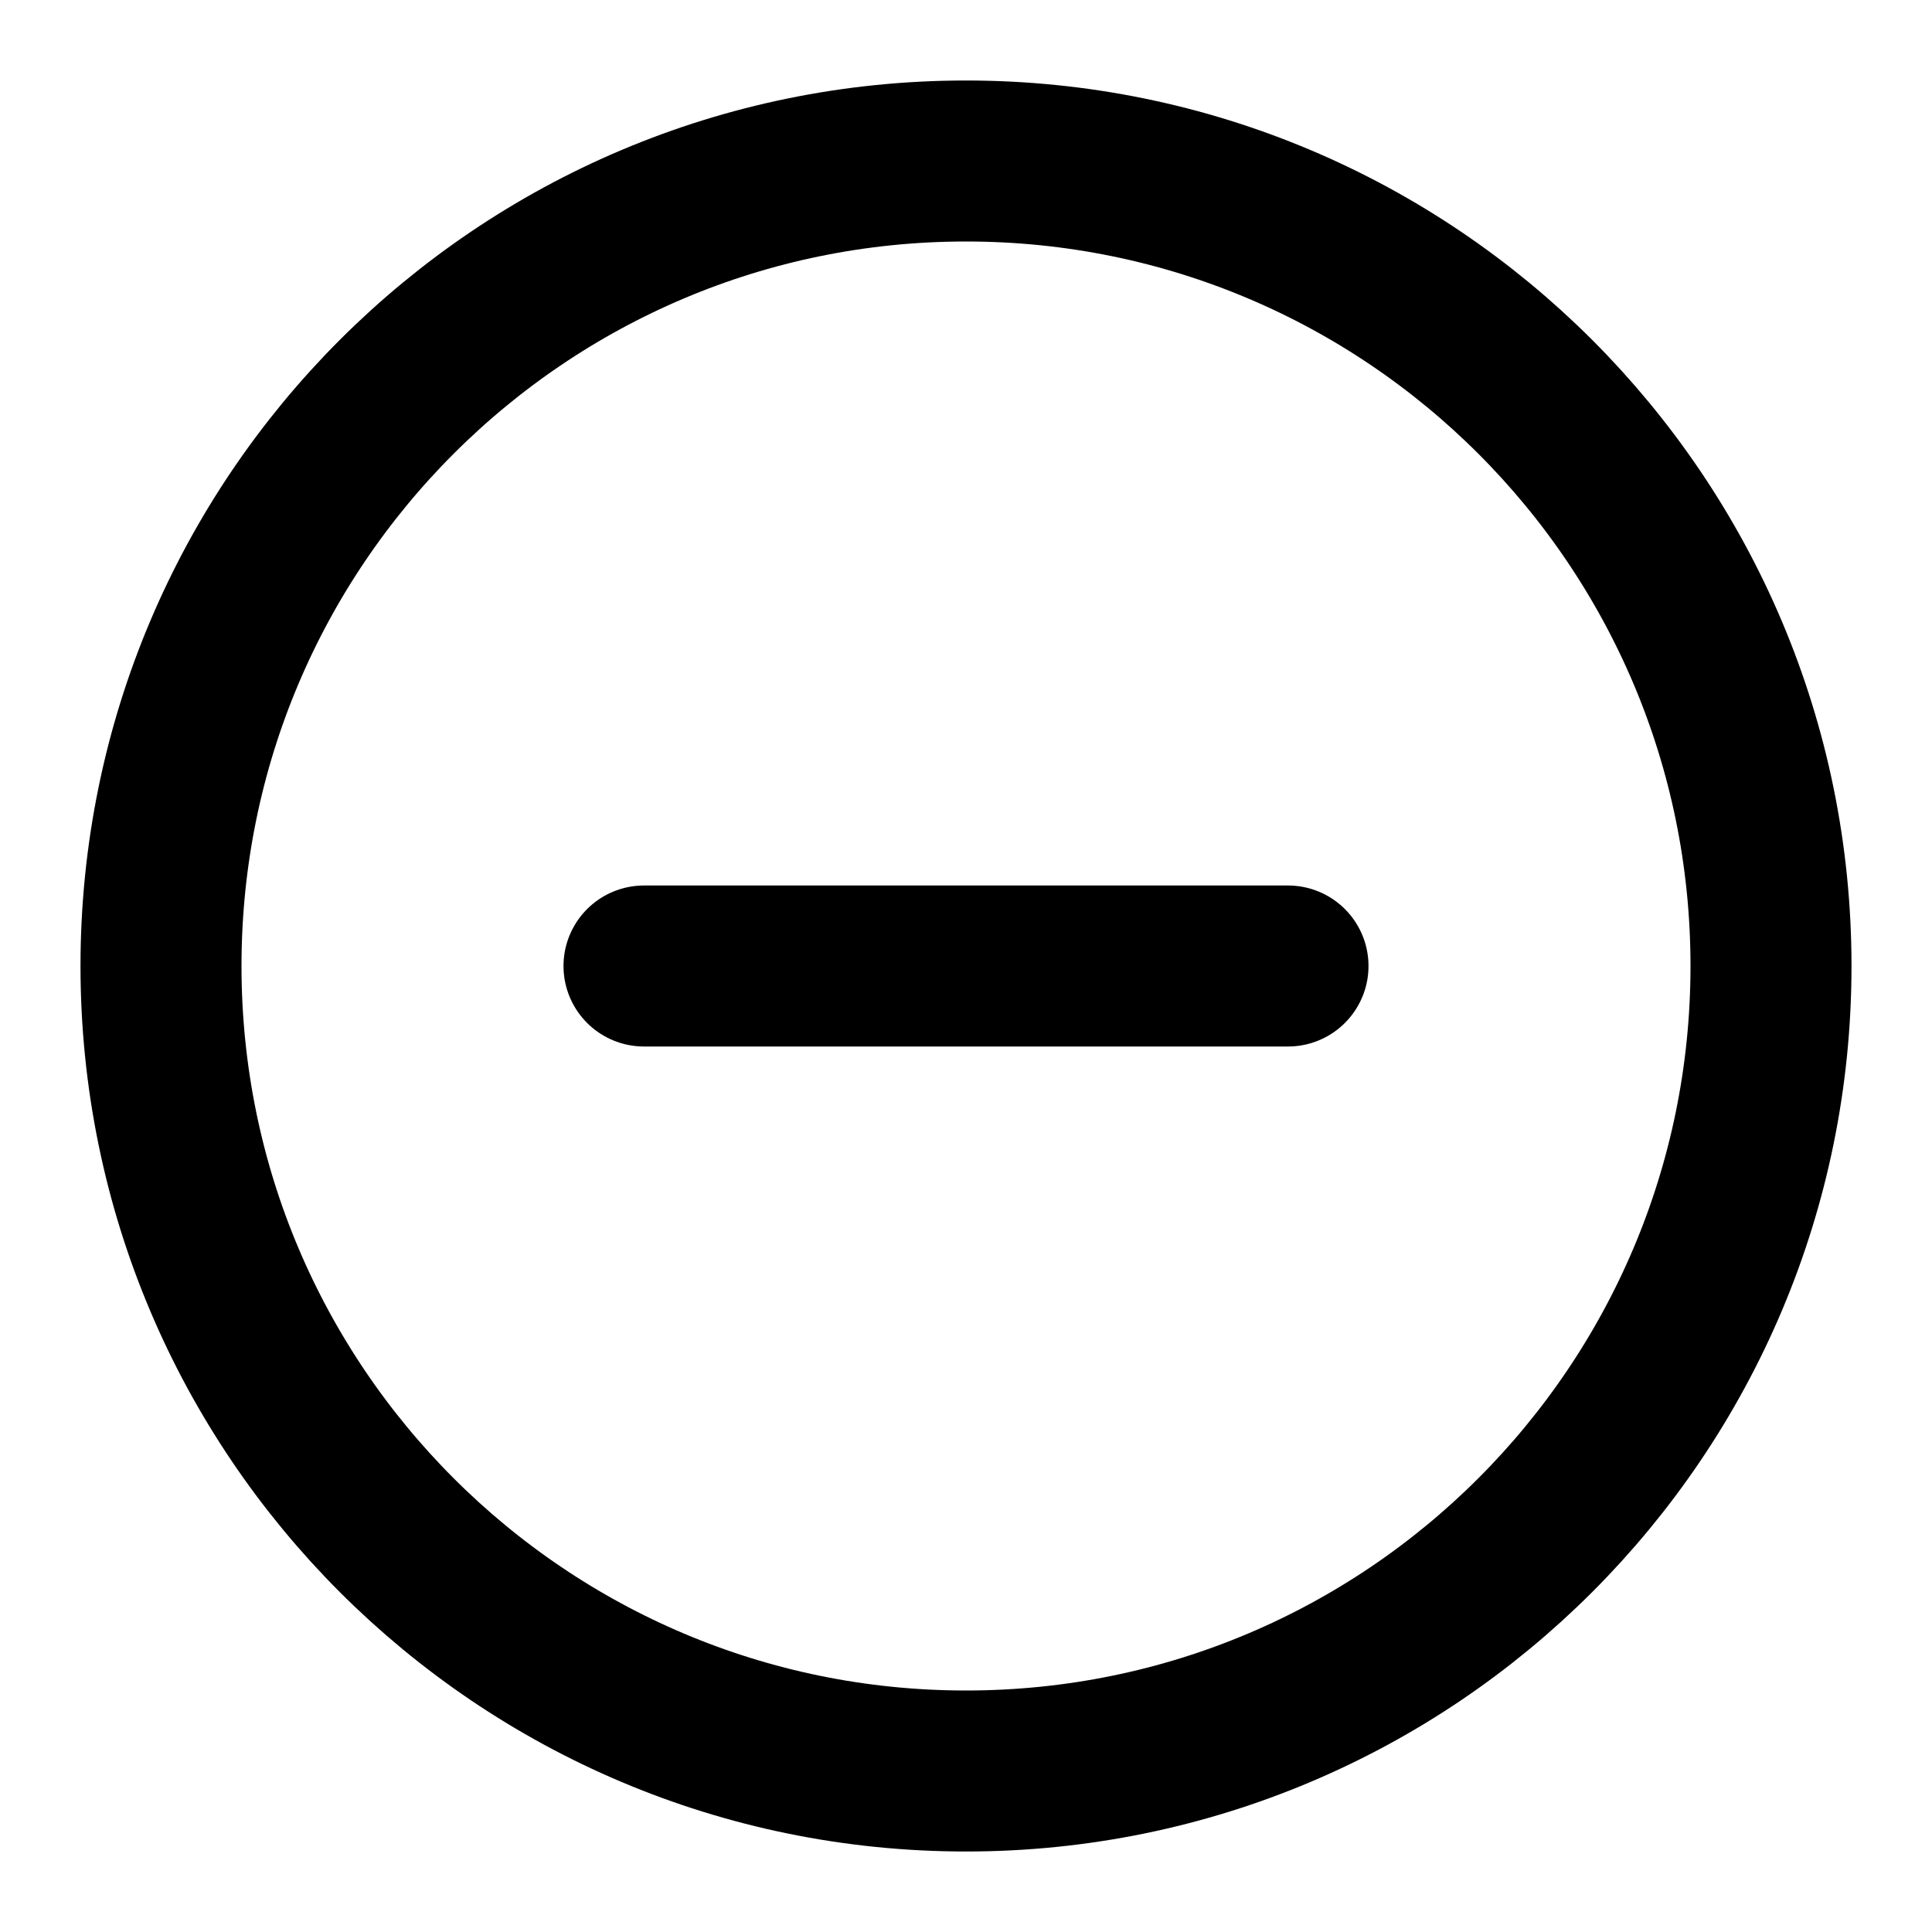
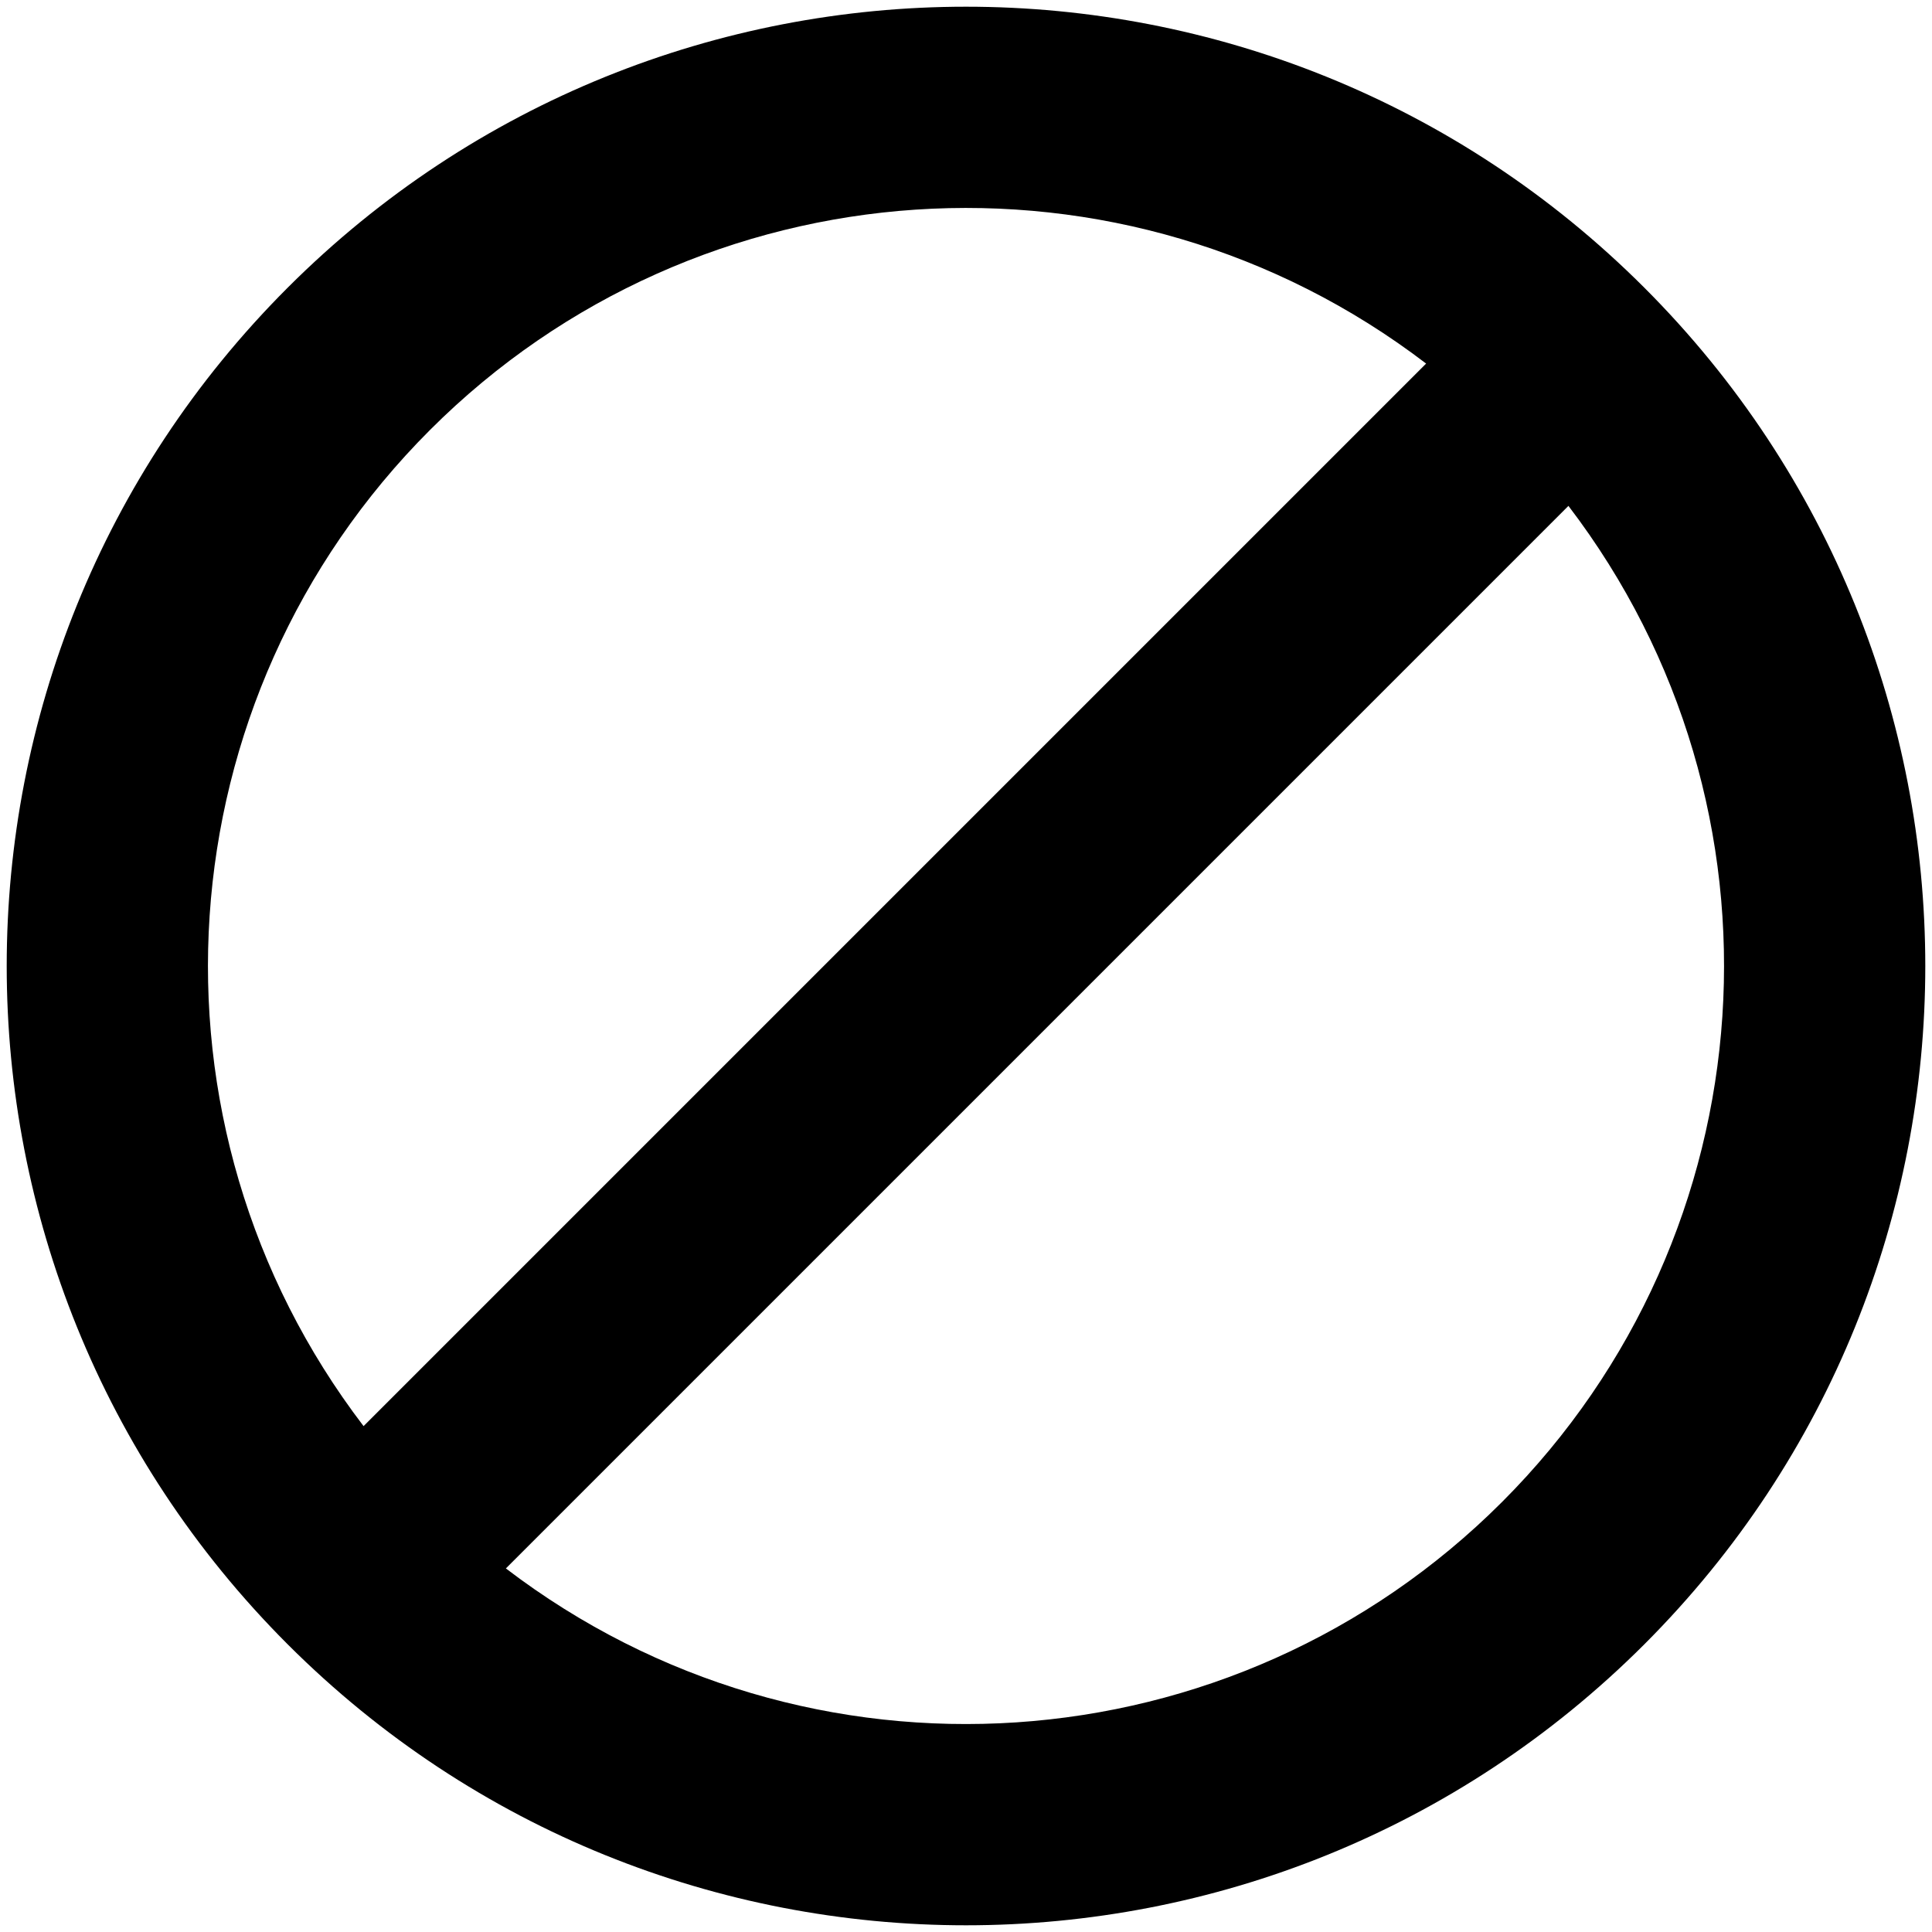
- <svg xmlns="http://www.w3.org/2000/svg" stroke="currentColor" fill="none" stroke-width="2" viewBox="0 0 24 24" stroke-linecap="round" stroke-linejoin="round" height="1.4em" width="1.4em">
-   <circle cx="12" cy="12" r="10" />
-   <line x1="8" y1="12" x2="16" y2="12" />
+ <svg xmlns="http://www.w3.org/2000/svg" viewBox="-144 -144 288 288">
+   <path d="m-143 0a143 143 0 1 1 286 0 143 143 0 0 1 -286 0m158 112a113 113 0 0 0 0 -224zm-30-224a113 113 0 0 0 0 224z" transform="rotate(45)" fill="#000" />
</svg>
